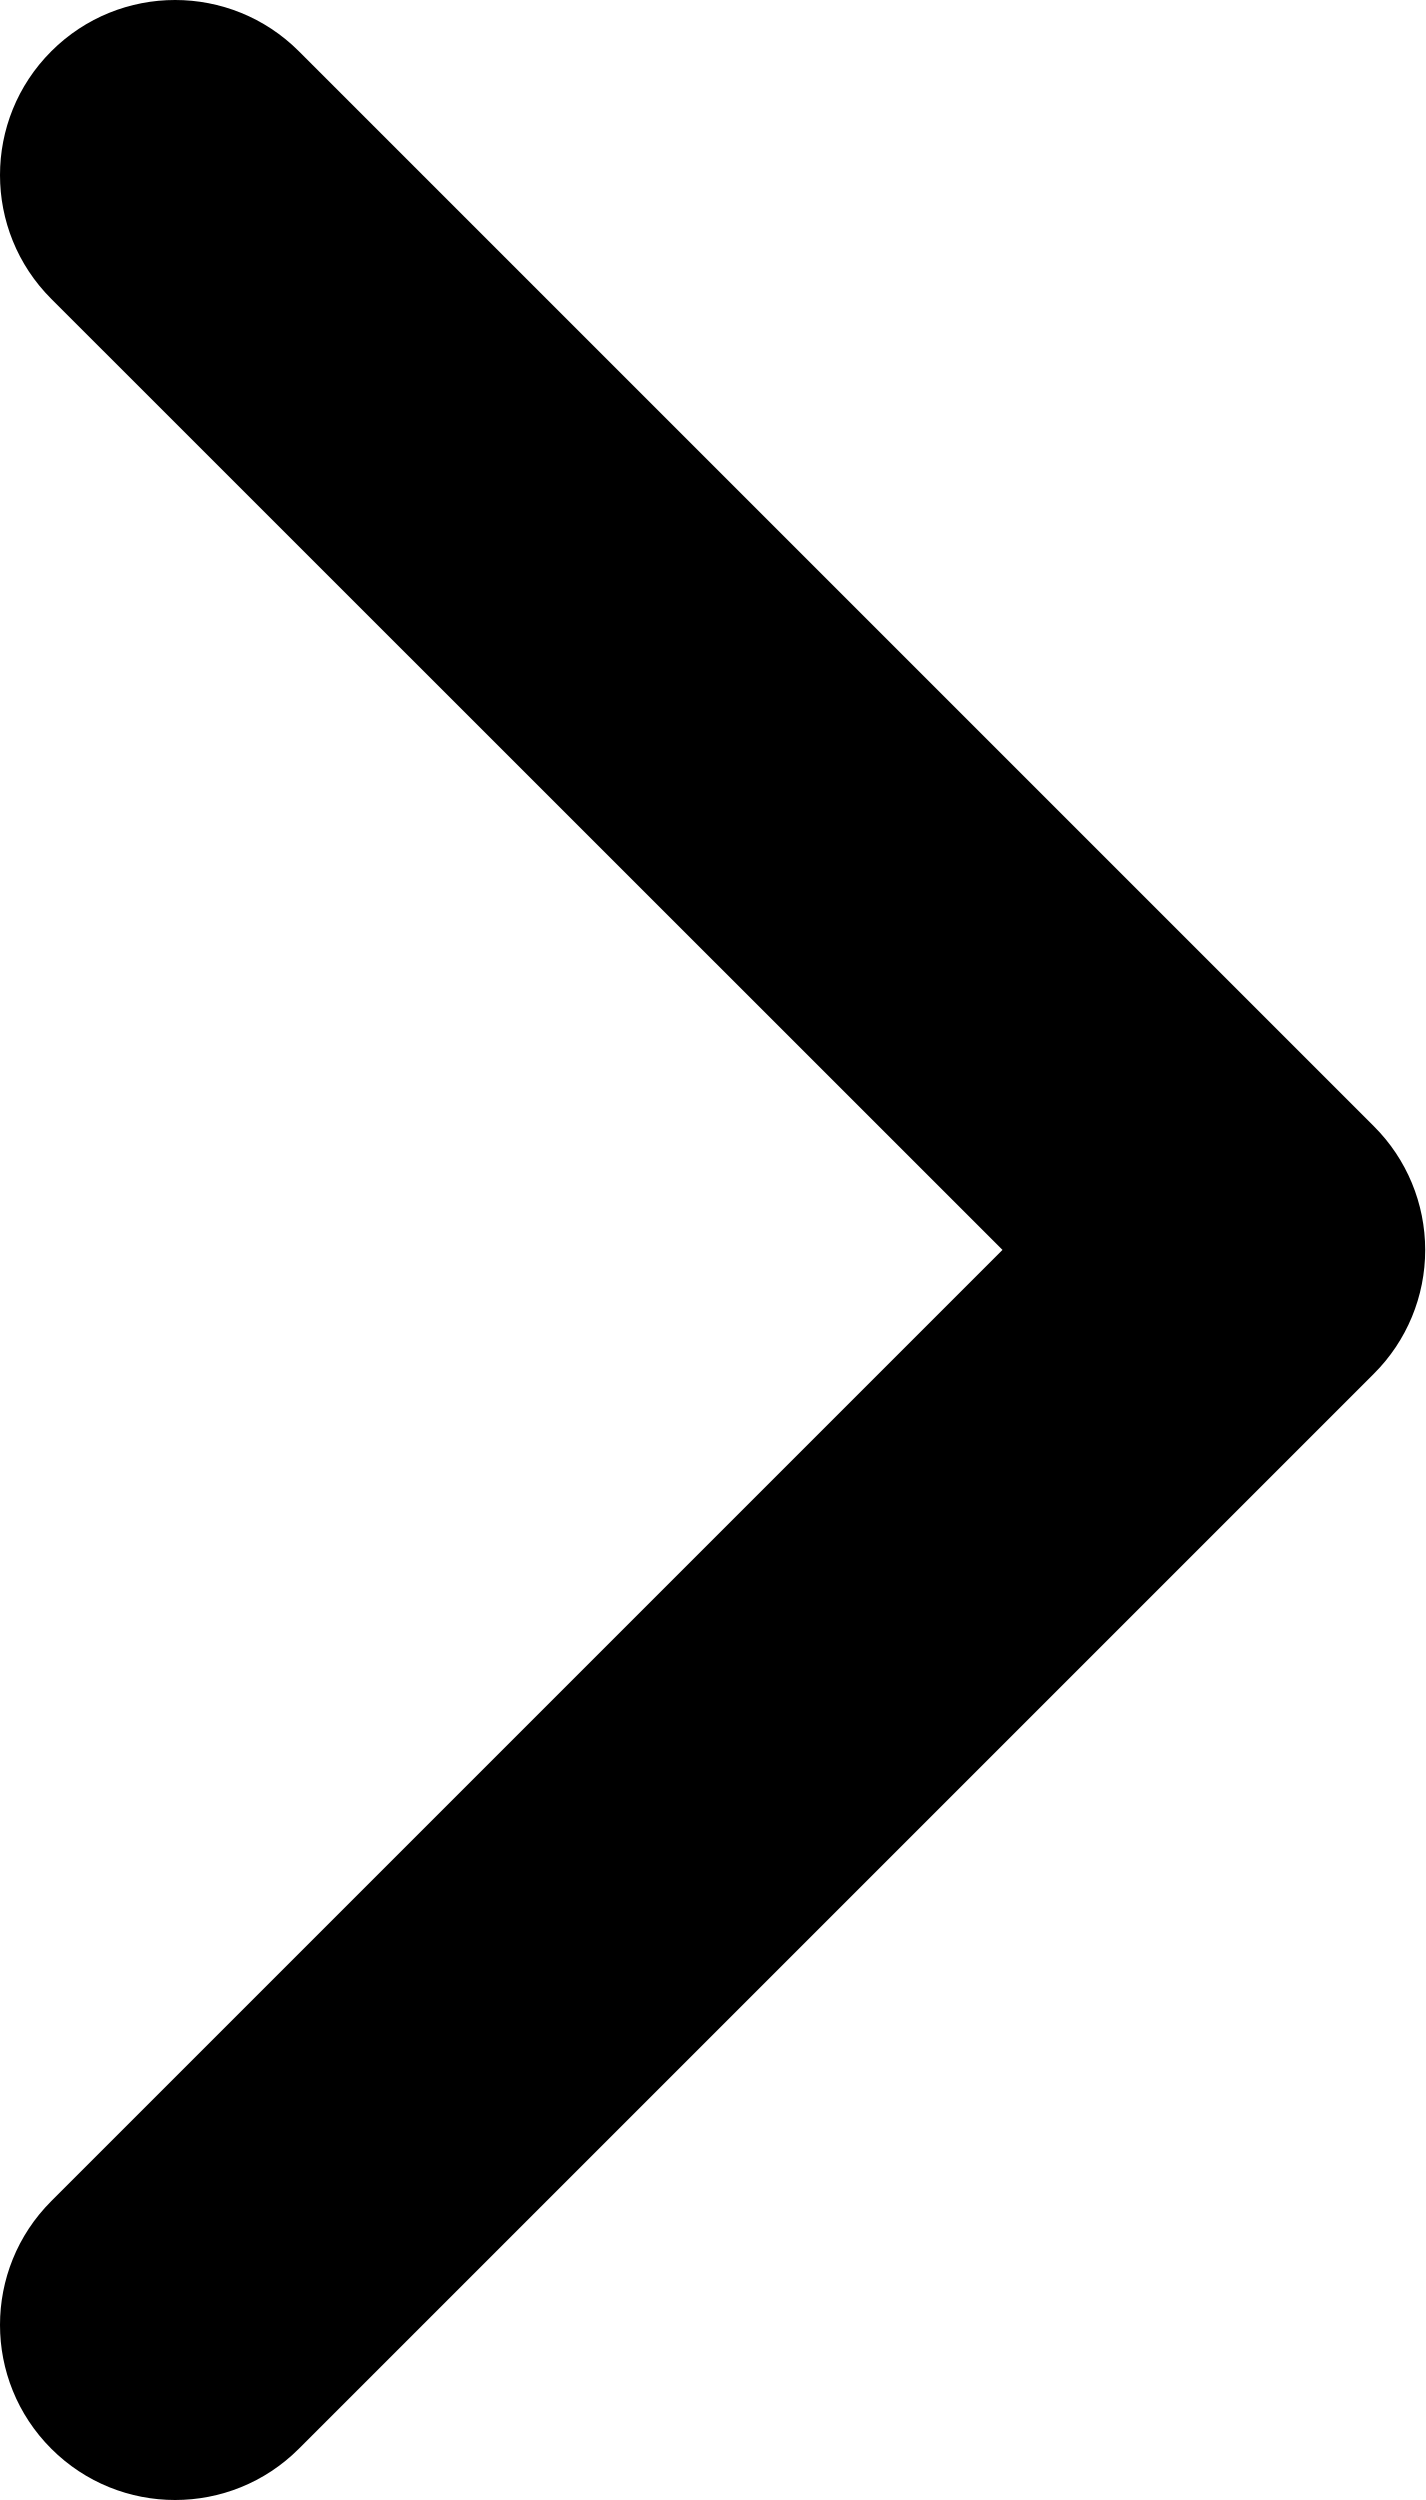
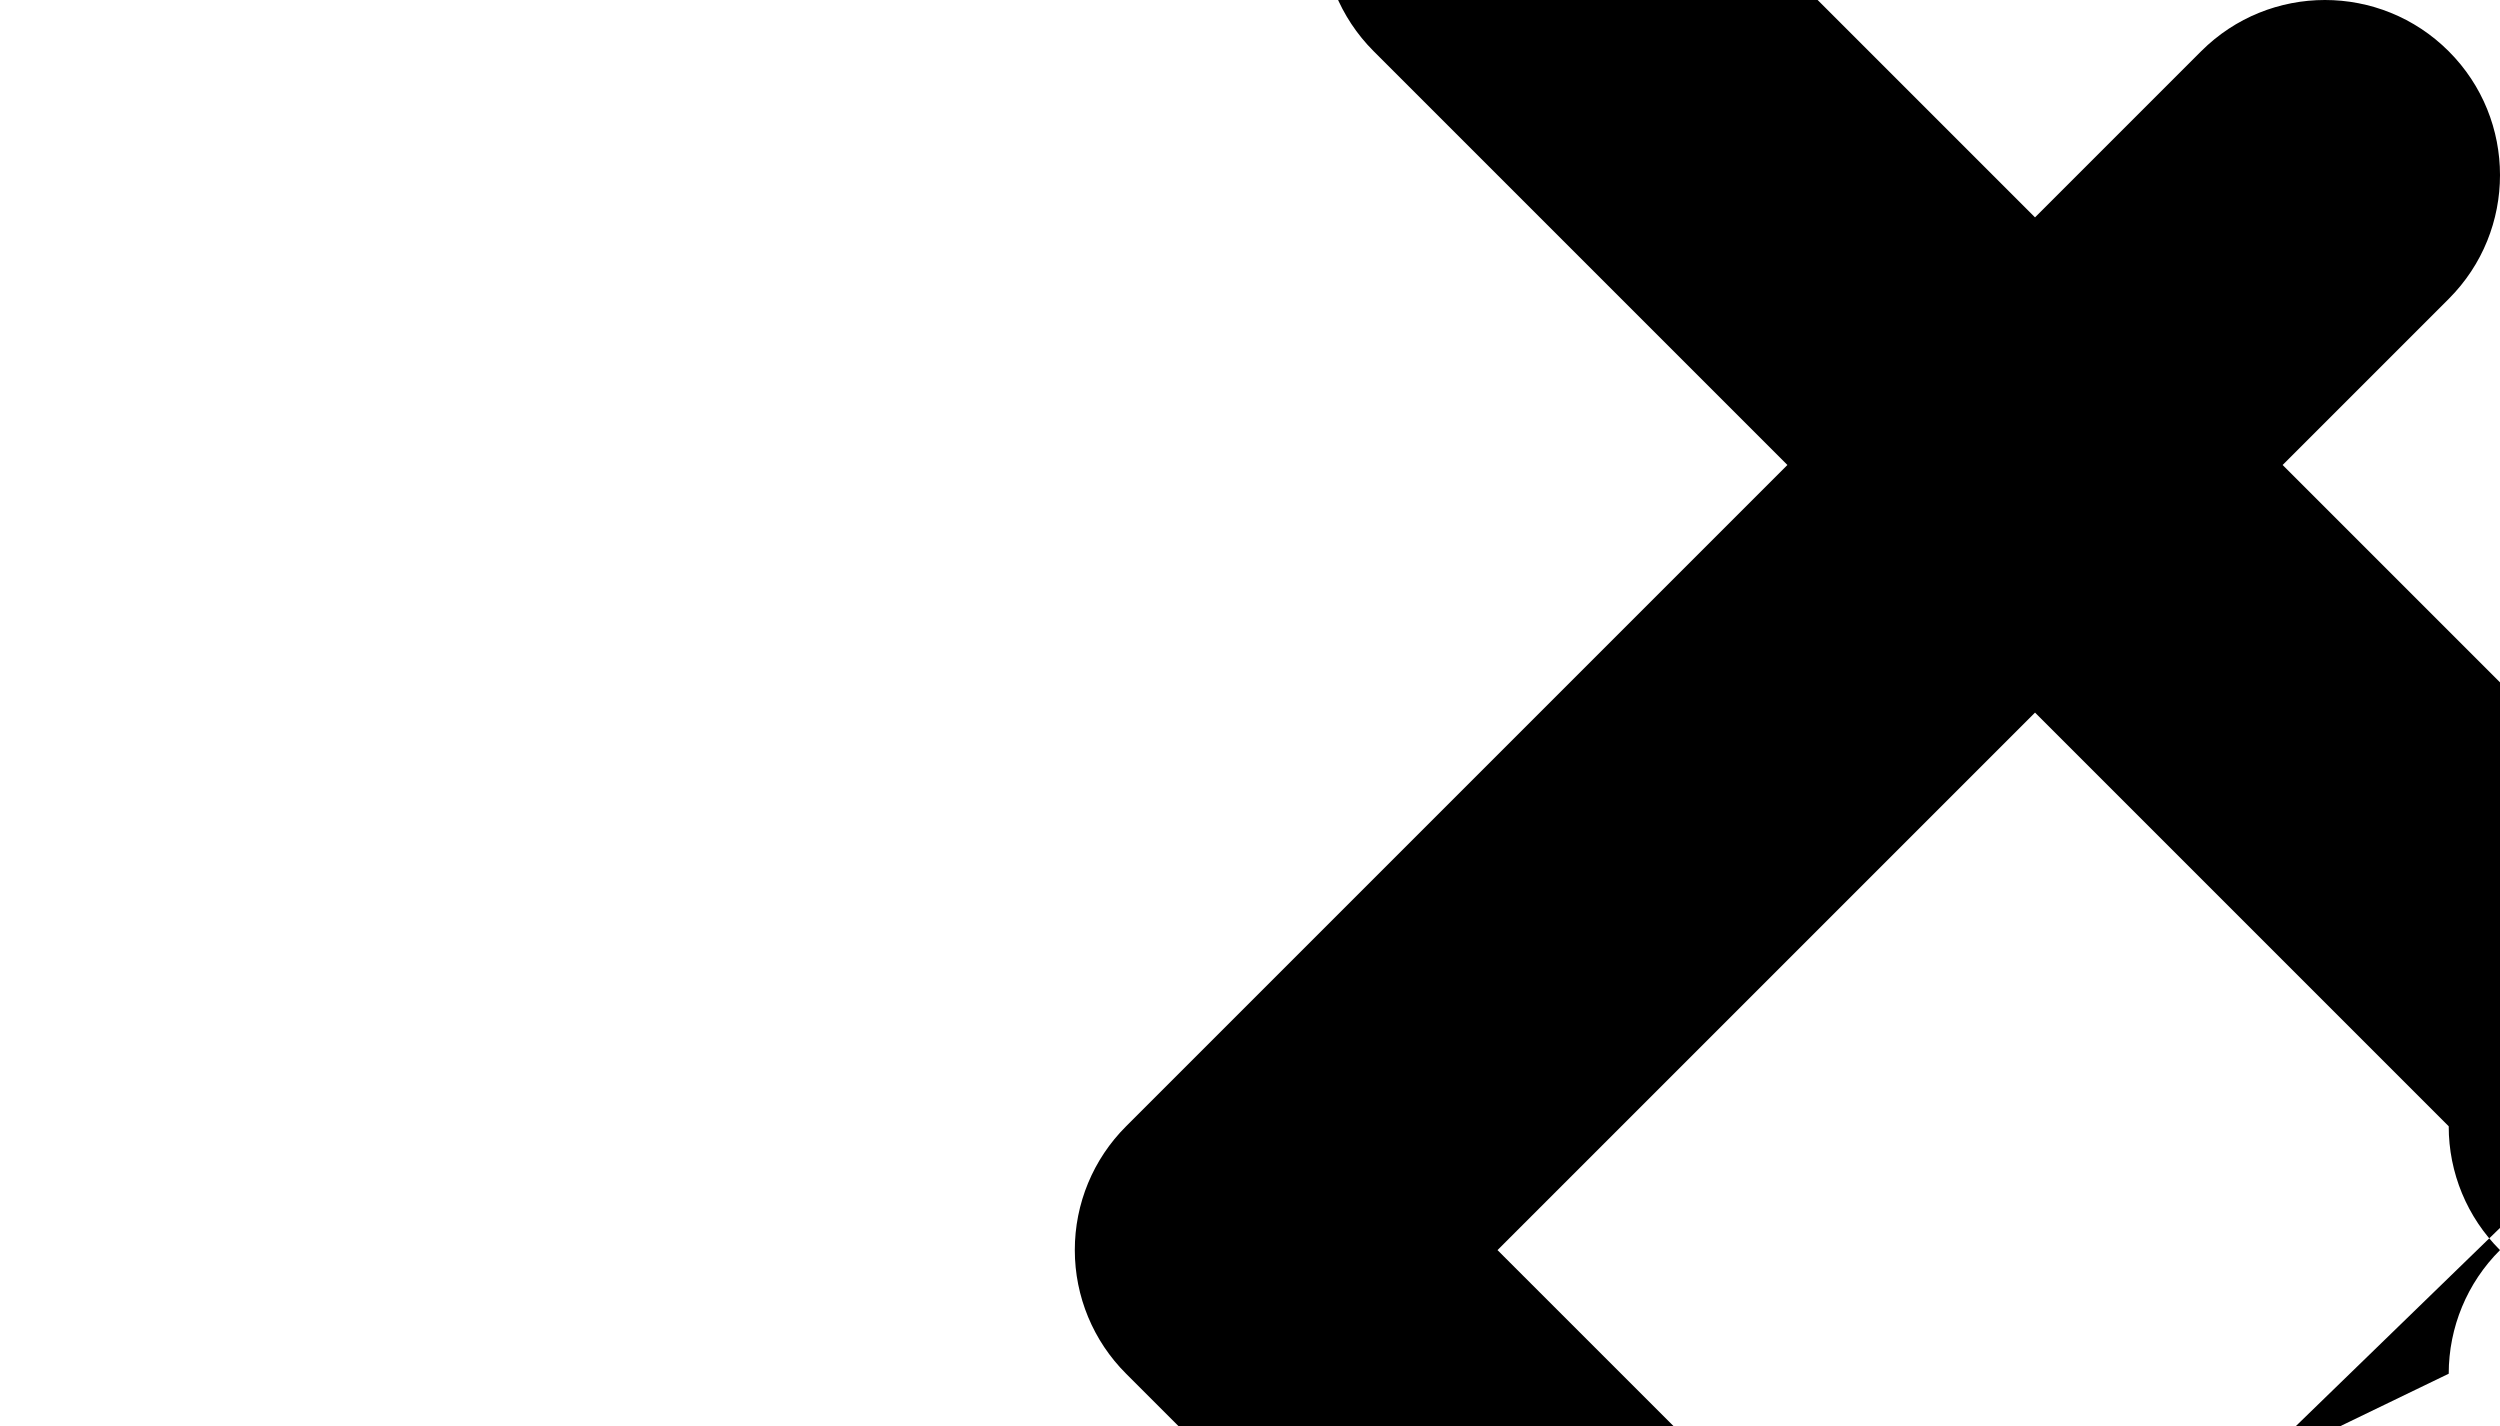
- <svg xmlns="http://www.w3.org/2000/svg" width="6.976" height="12.237" viewBox="0 0 6.976 12.237">
-   <g id="arrow-down-sign-to-navigate" transform="translate(0 12.237) rotate(-90)">
-     <path id="Path_36455" data-name="Path 36455" d="M6.119,6.976a.854.854,0,0,1-.606-.251L.251,1.463A.857.857,0,0,1,1.463.251L6.119,4.907,10.774.251a.857.857,0,1,1,1.212,1.212L6.724,6.725A.854.854,0,0,1,6.119,6.976Z" transform="translate(0 0)" />
+ <svg xmlns="http://www.w3.org/2000/svg" width="12.237" height="6.976" viewBox="0 0 12.237 6.976">
+   <g id="arrow-down-sign-to-navigate" transform="translate(12.237 0) rotate(90)">
+     <path id="Path_36455" data-name="Path 36455" d="M6.119,6.976a.854.854,0,0,1-.606-.251L.251,1.463A.857.857,0,0,1,1.463.251L6.119,4.907,10.774.251a.857.857,0,1,1,1.212,1.212L6.724,6.725A.854.854,0,0,1,6.119,6.976ZM6.119,0a.854.854,0,0,1-.606.251L.251,5.513a.857.857,0,1,1-1.212-1.212l5.656-5.656L10.774,4.907a.857.857,0,1,1-1.212,1.212L6.724.251A.854.854,0,0,1,6.119,0Z" transform="translate(0 0)" />
  </g>
</svg>
